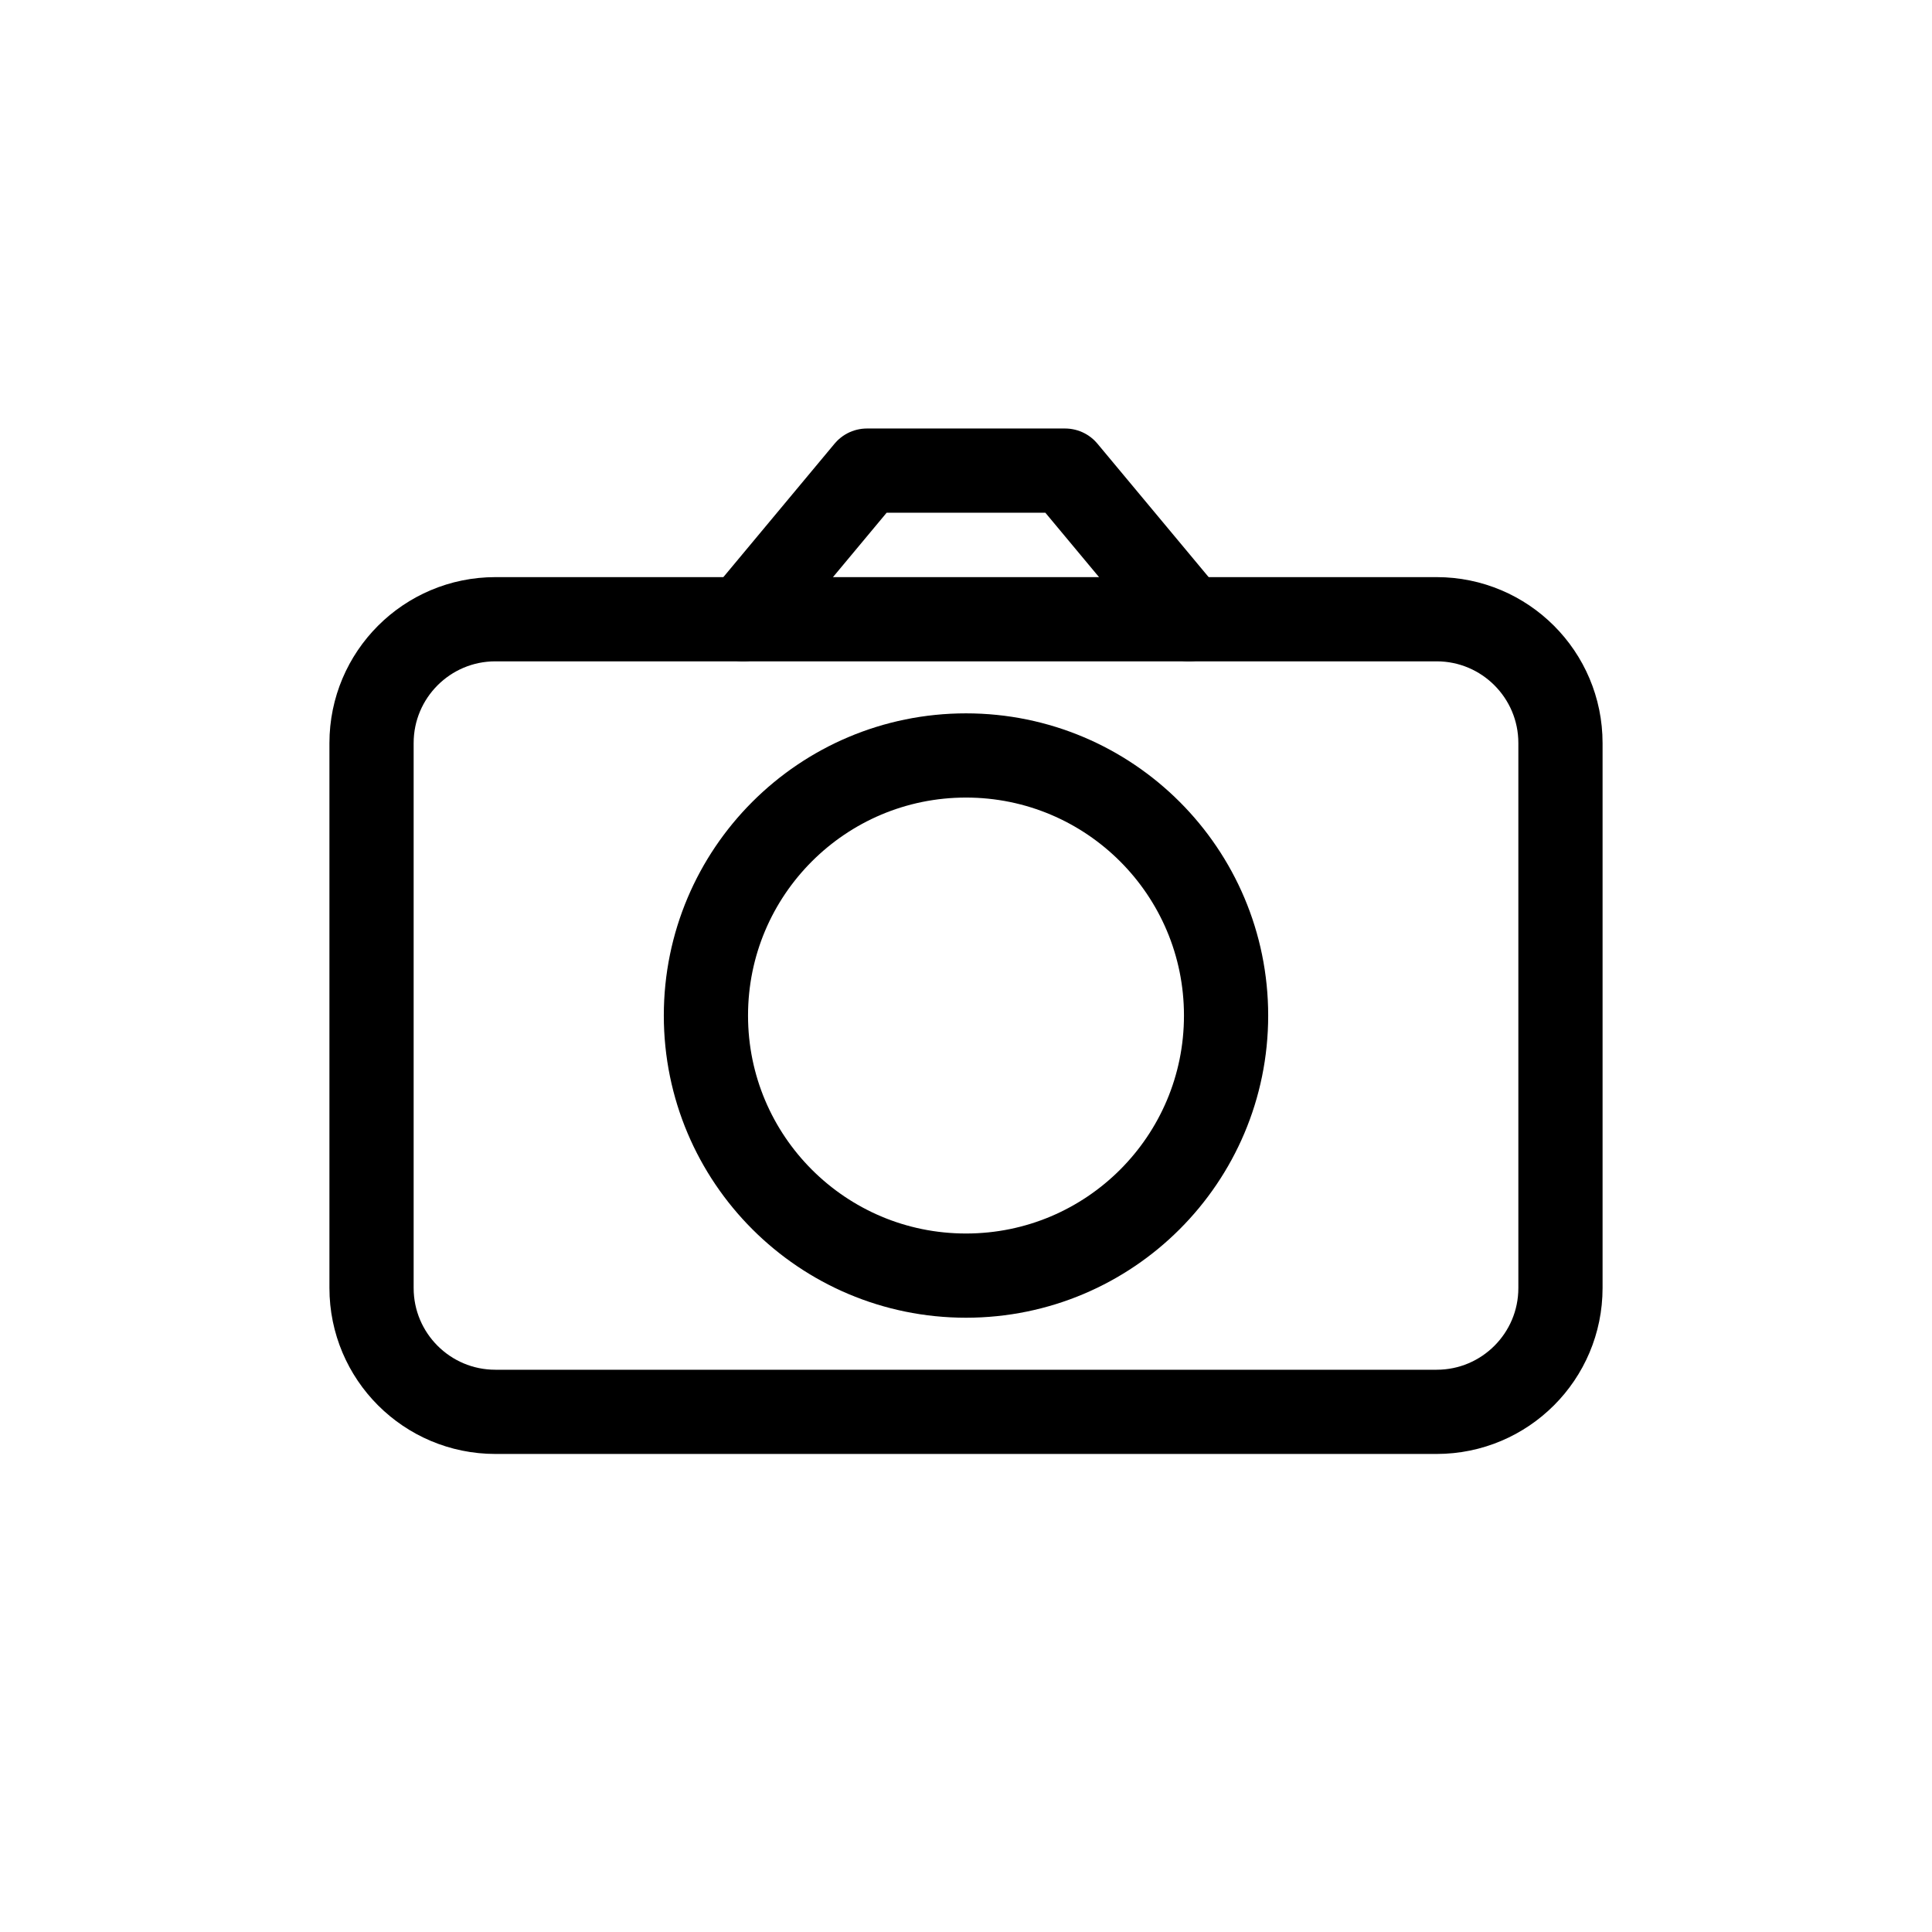
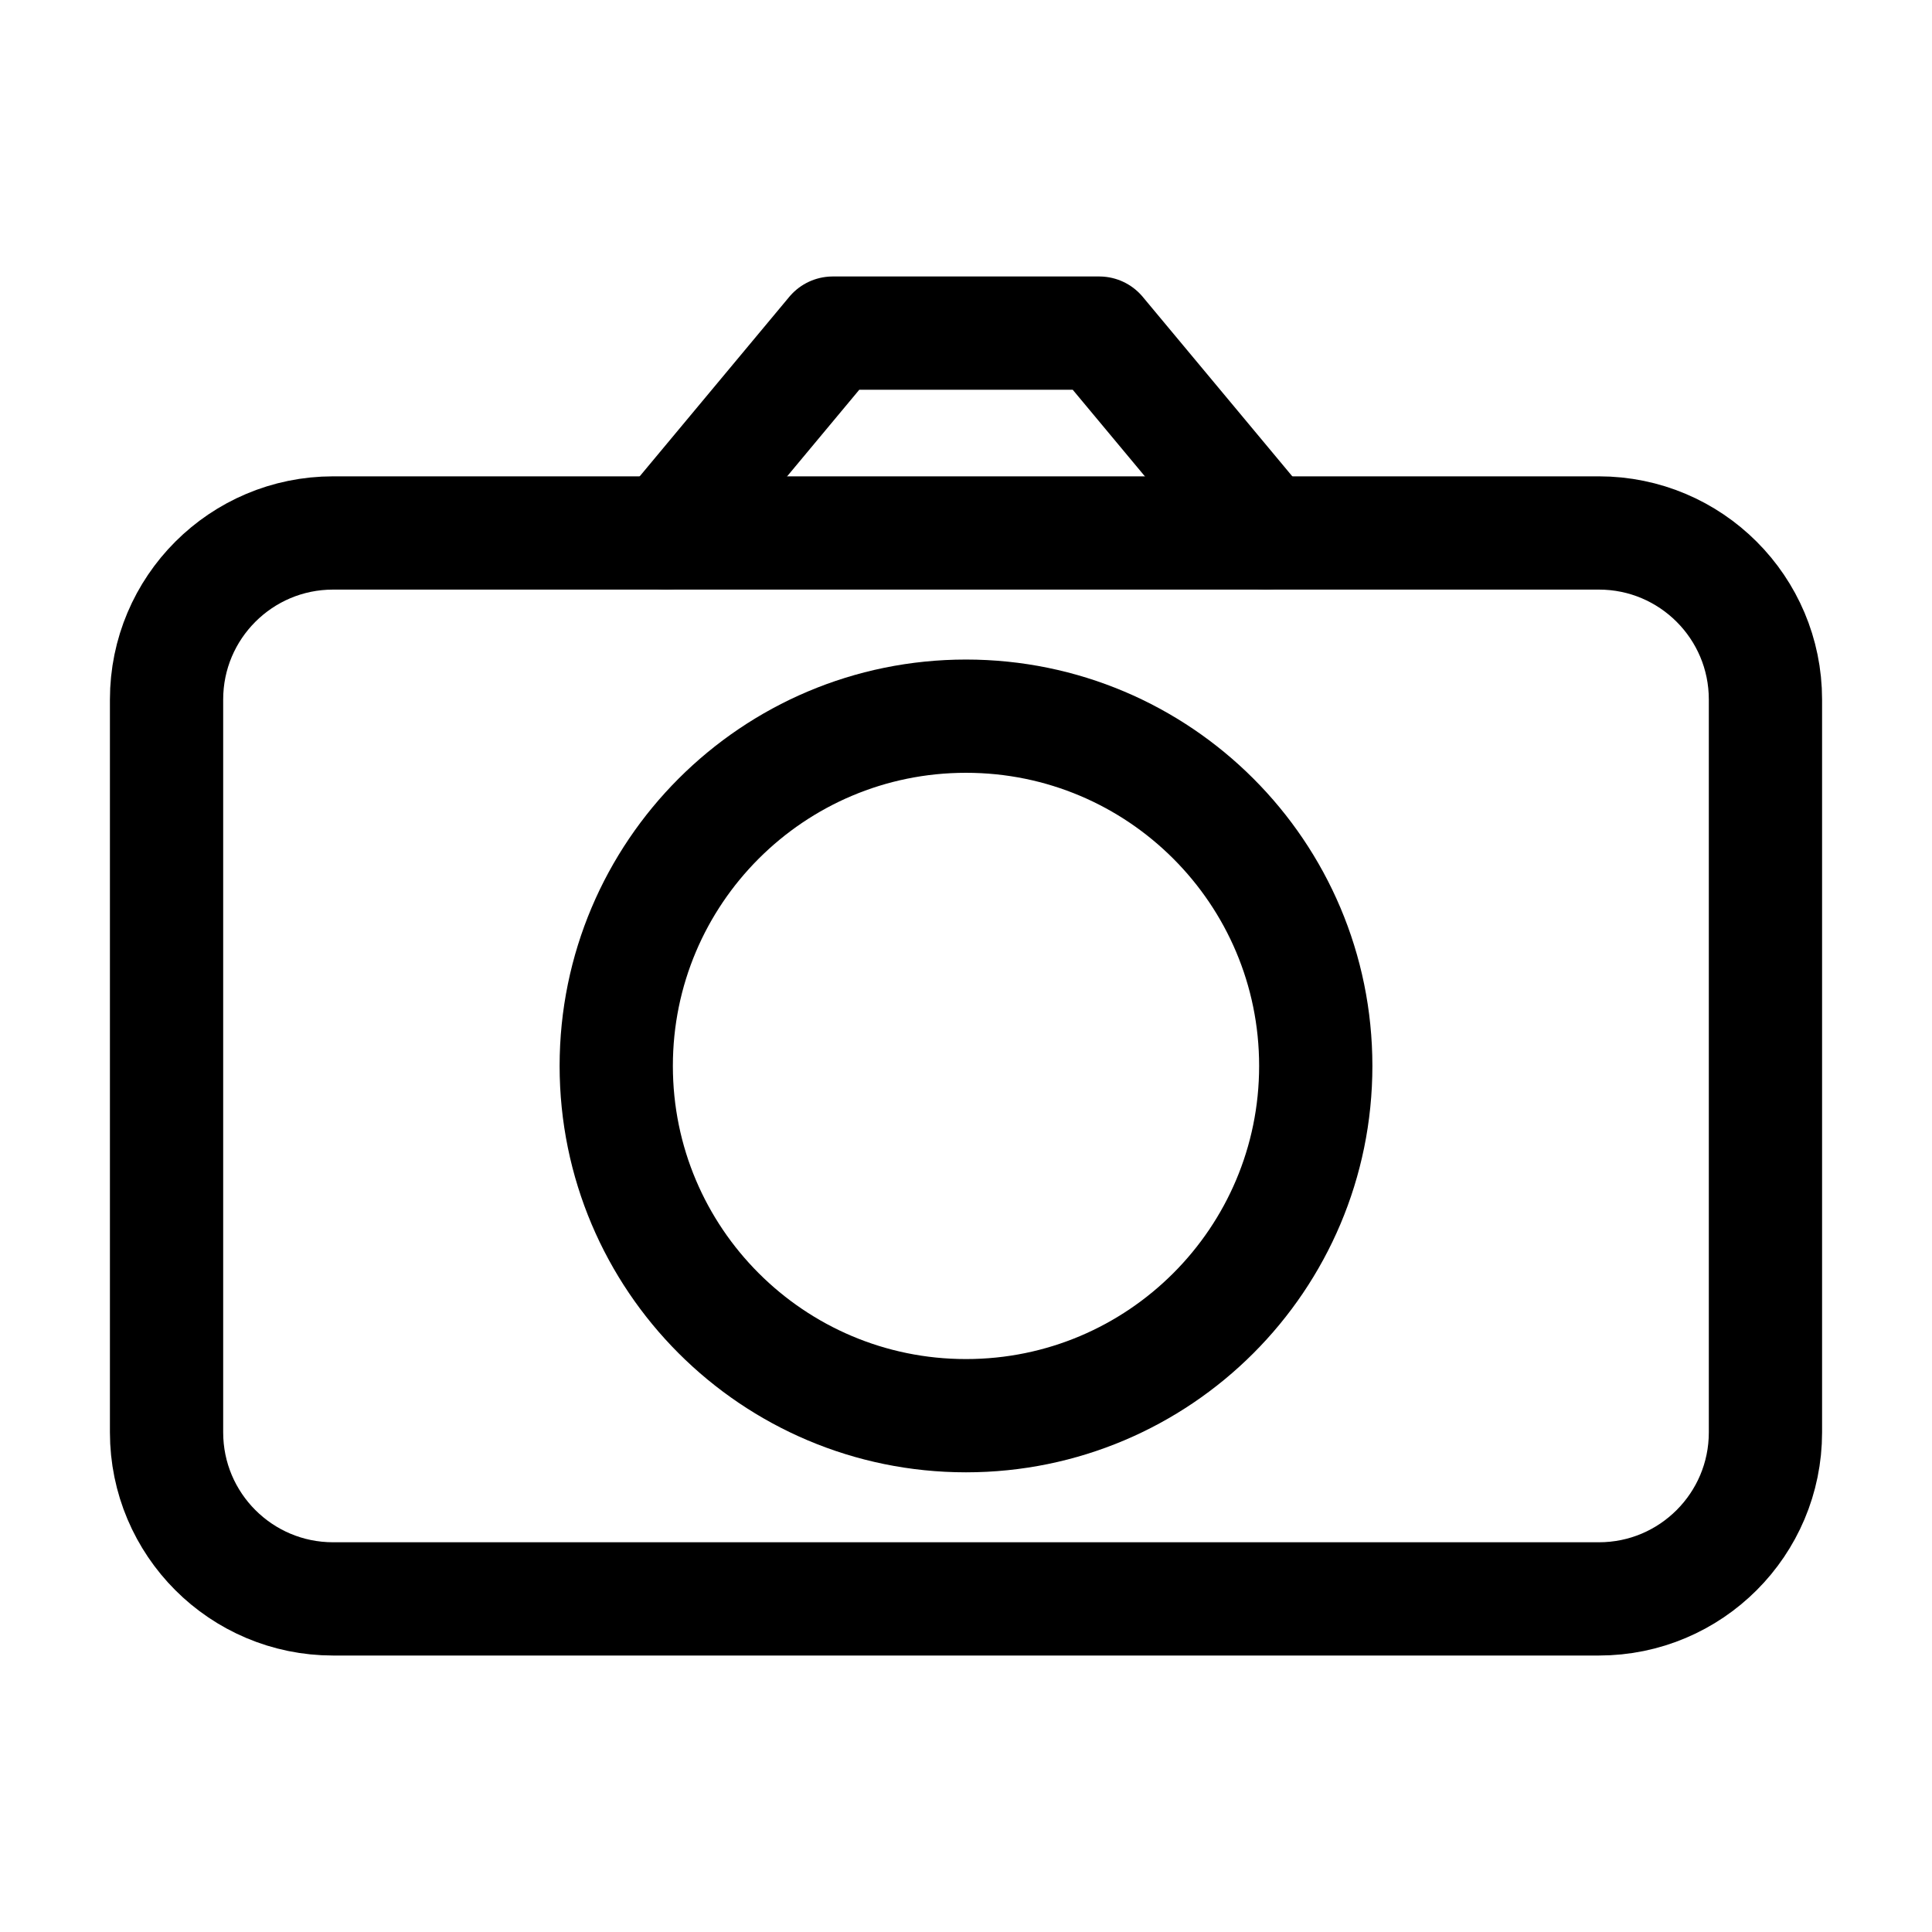
- <svg xmlns="http://www.w3.org/2000/svg" width="39" height="39" version="1.1" viewBox="0 0 39 39">
+ <svg xmlns="http://www.w3.org/2000/svg" width="39" height="39" version="1.1" viewBox="5 4.5 29 29">
  <g fill="none" stroke="currentColor" stroke-linecap="round" stroke-linejoin="round" stroke-width="1.7">
    <rect x="7.5" y="12.5" width="24" height="16" rx="2.5" />
    <path d="M 15 12.5 L 17.5 9.5 H 21.5 L 24 12.5" />
    <circle cx="19.5" cy="20.5" r="5.25" />
  </g>
</svg>
